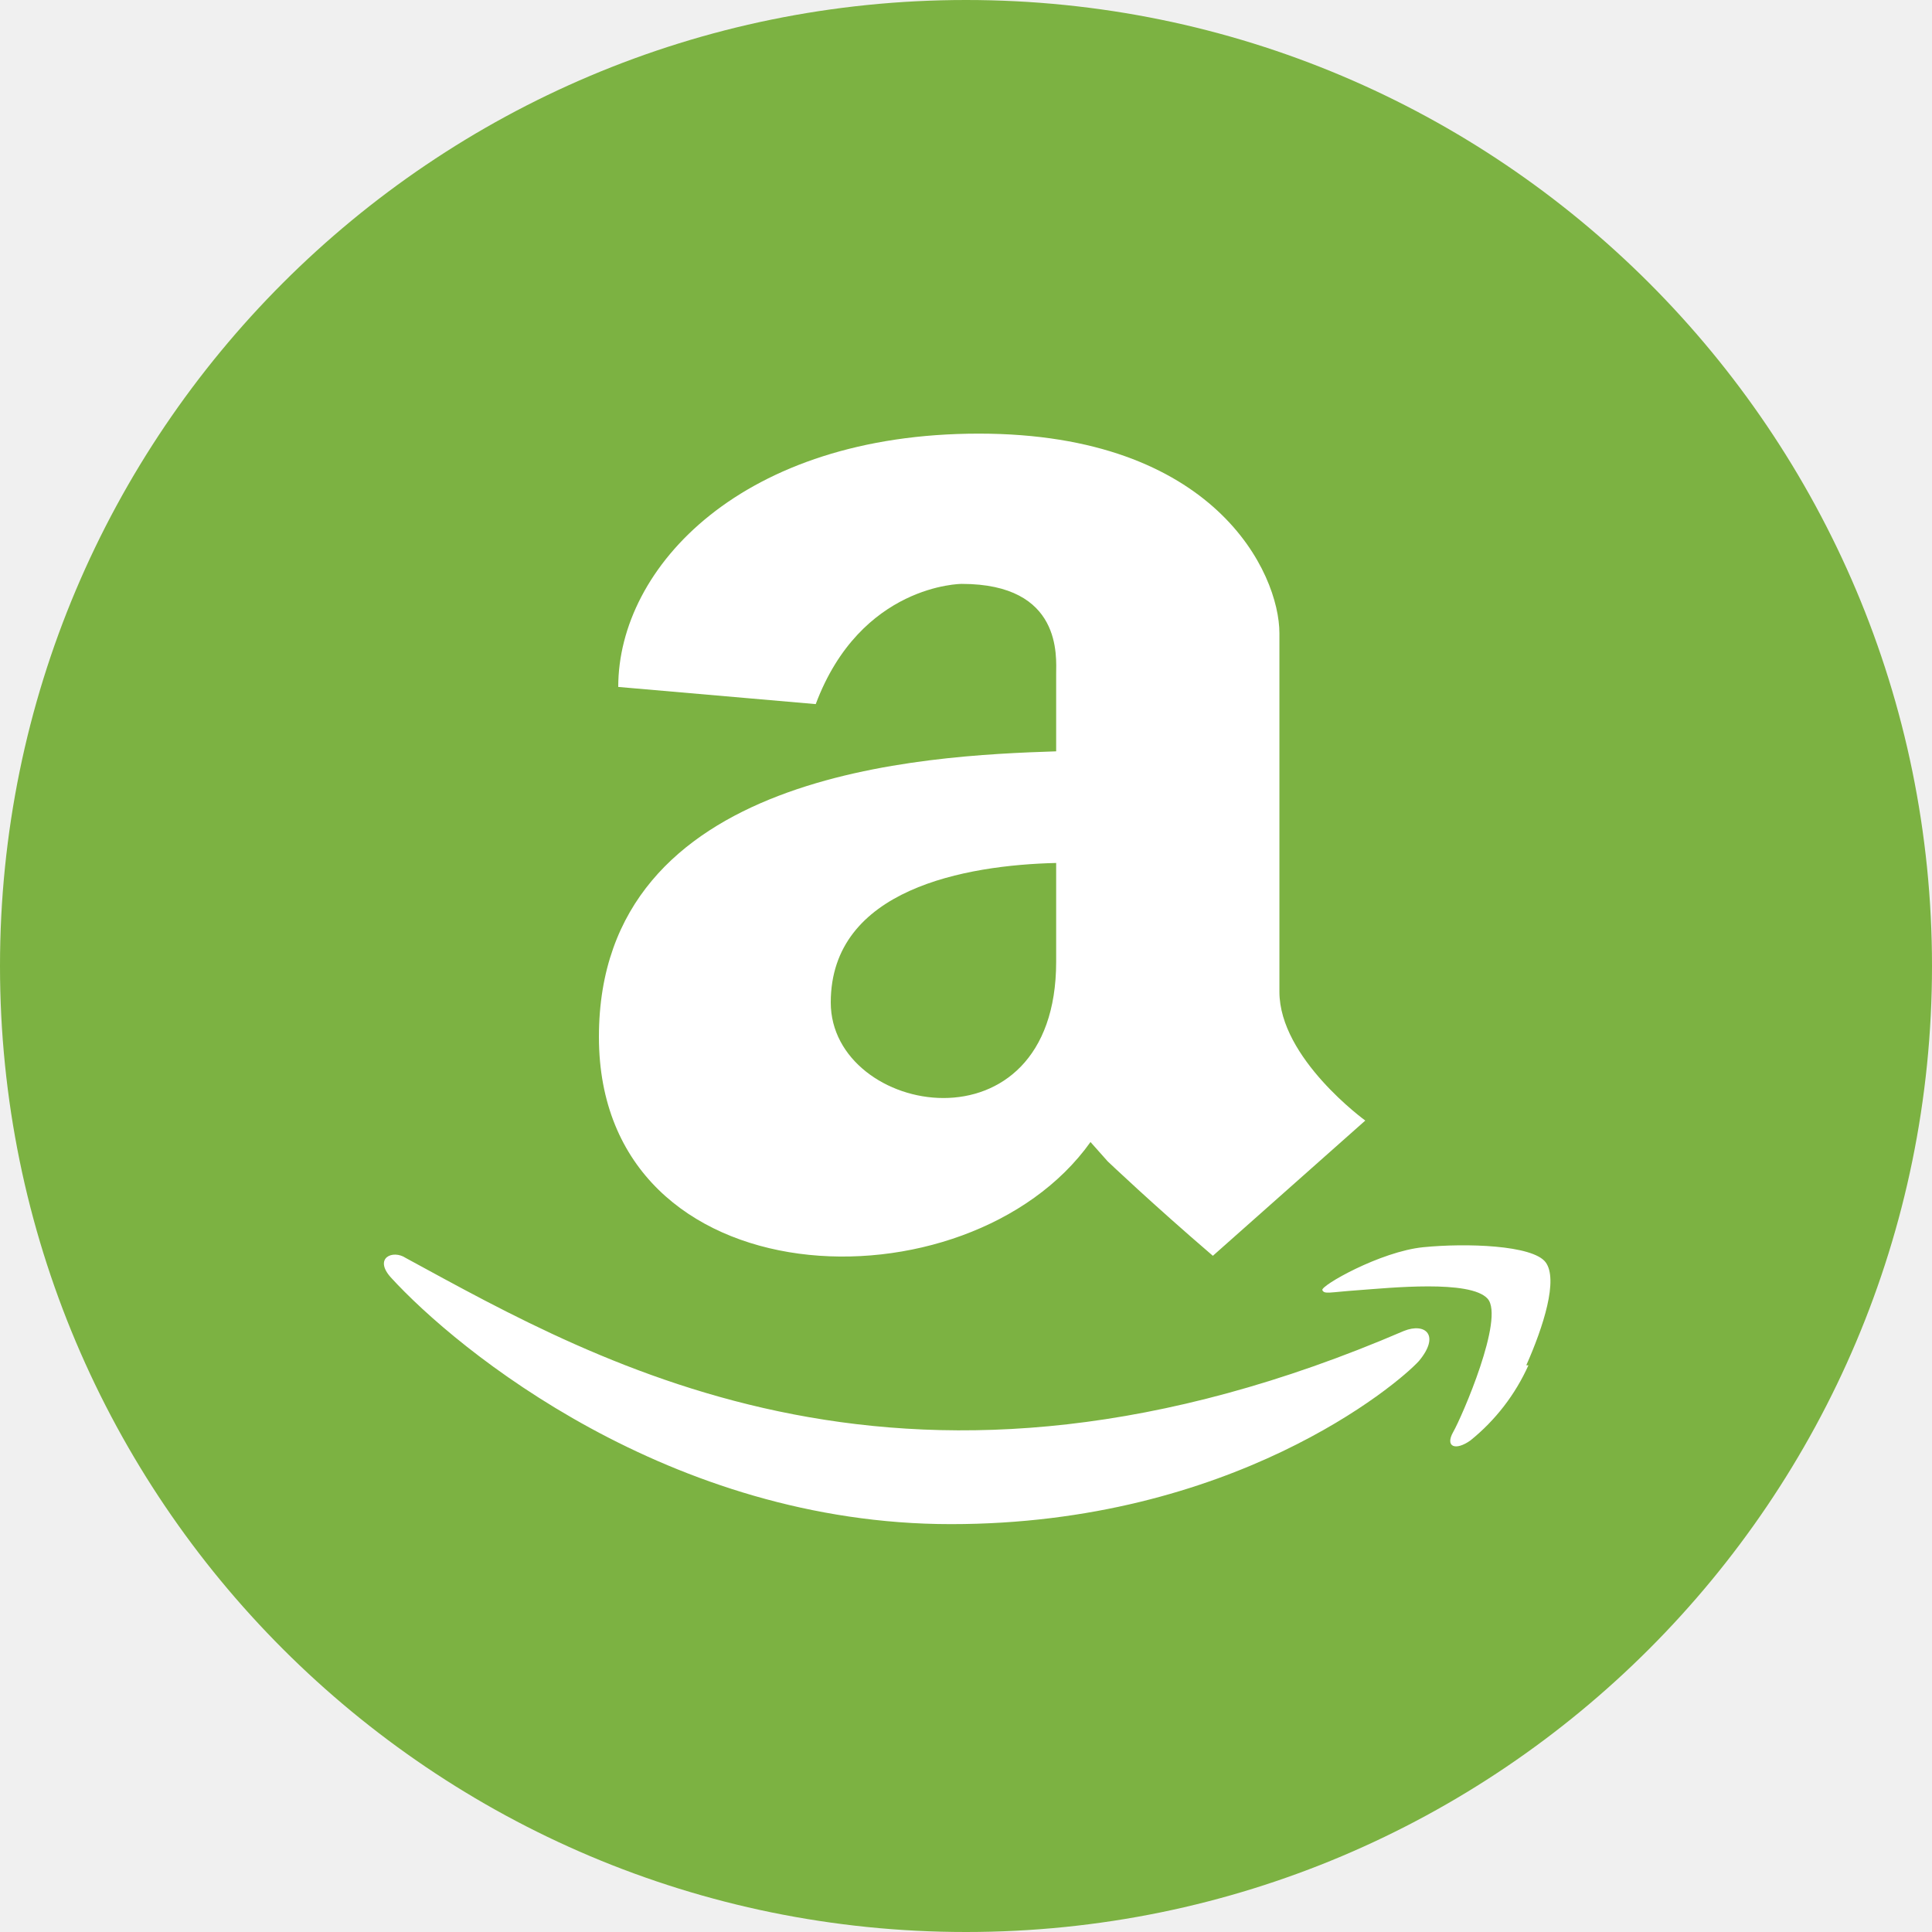
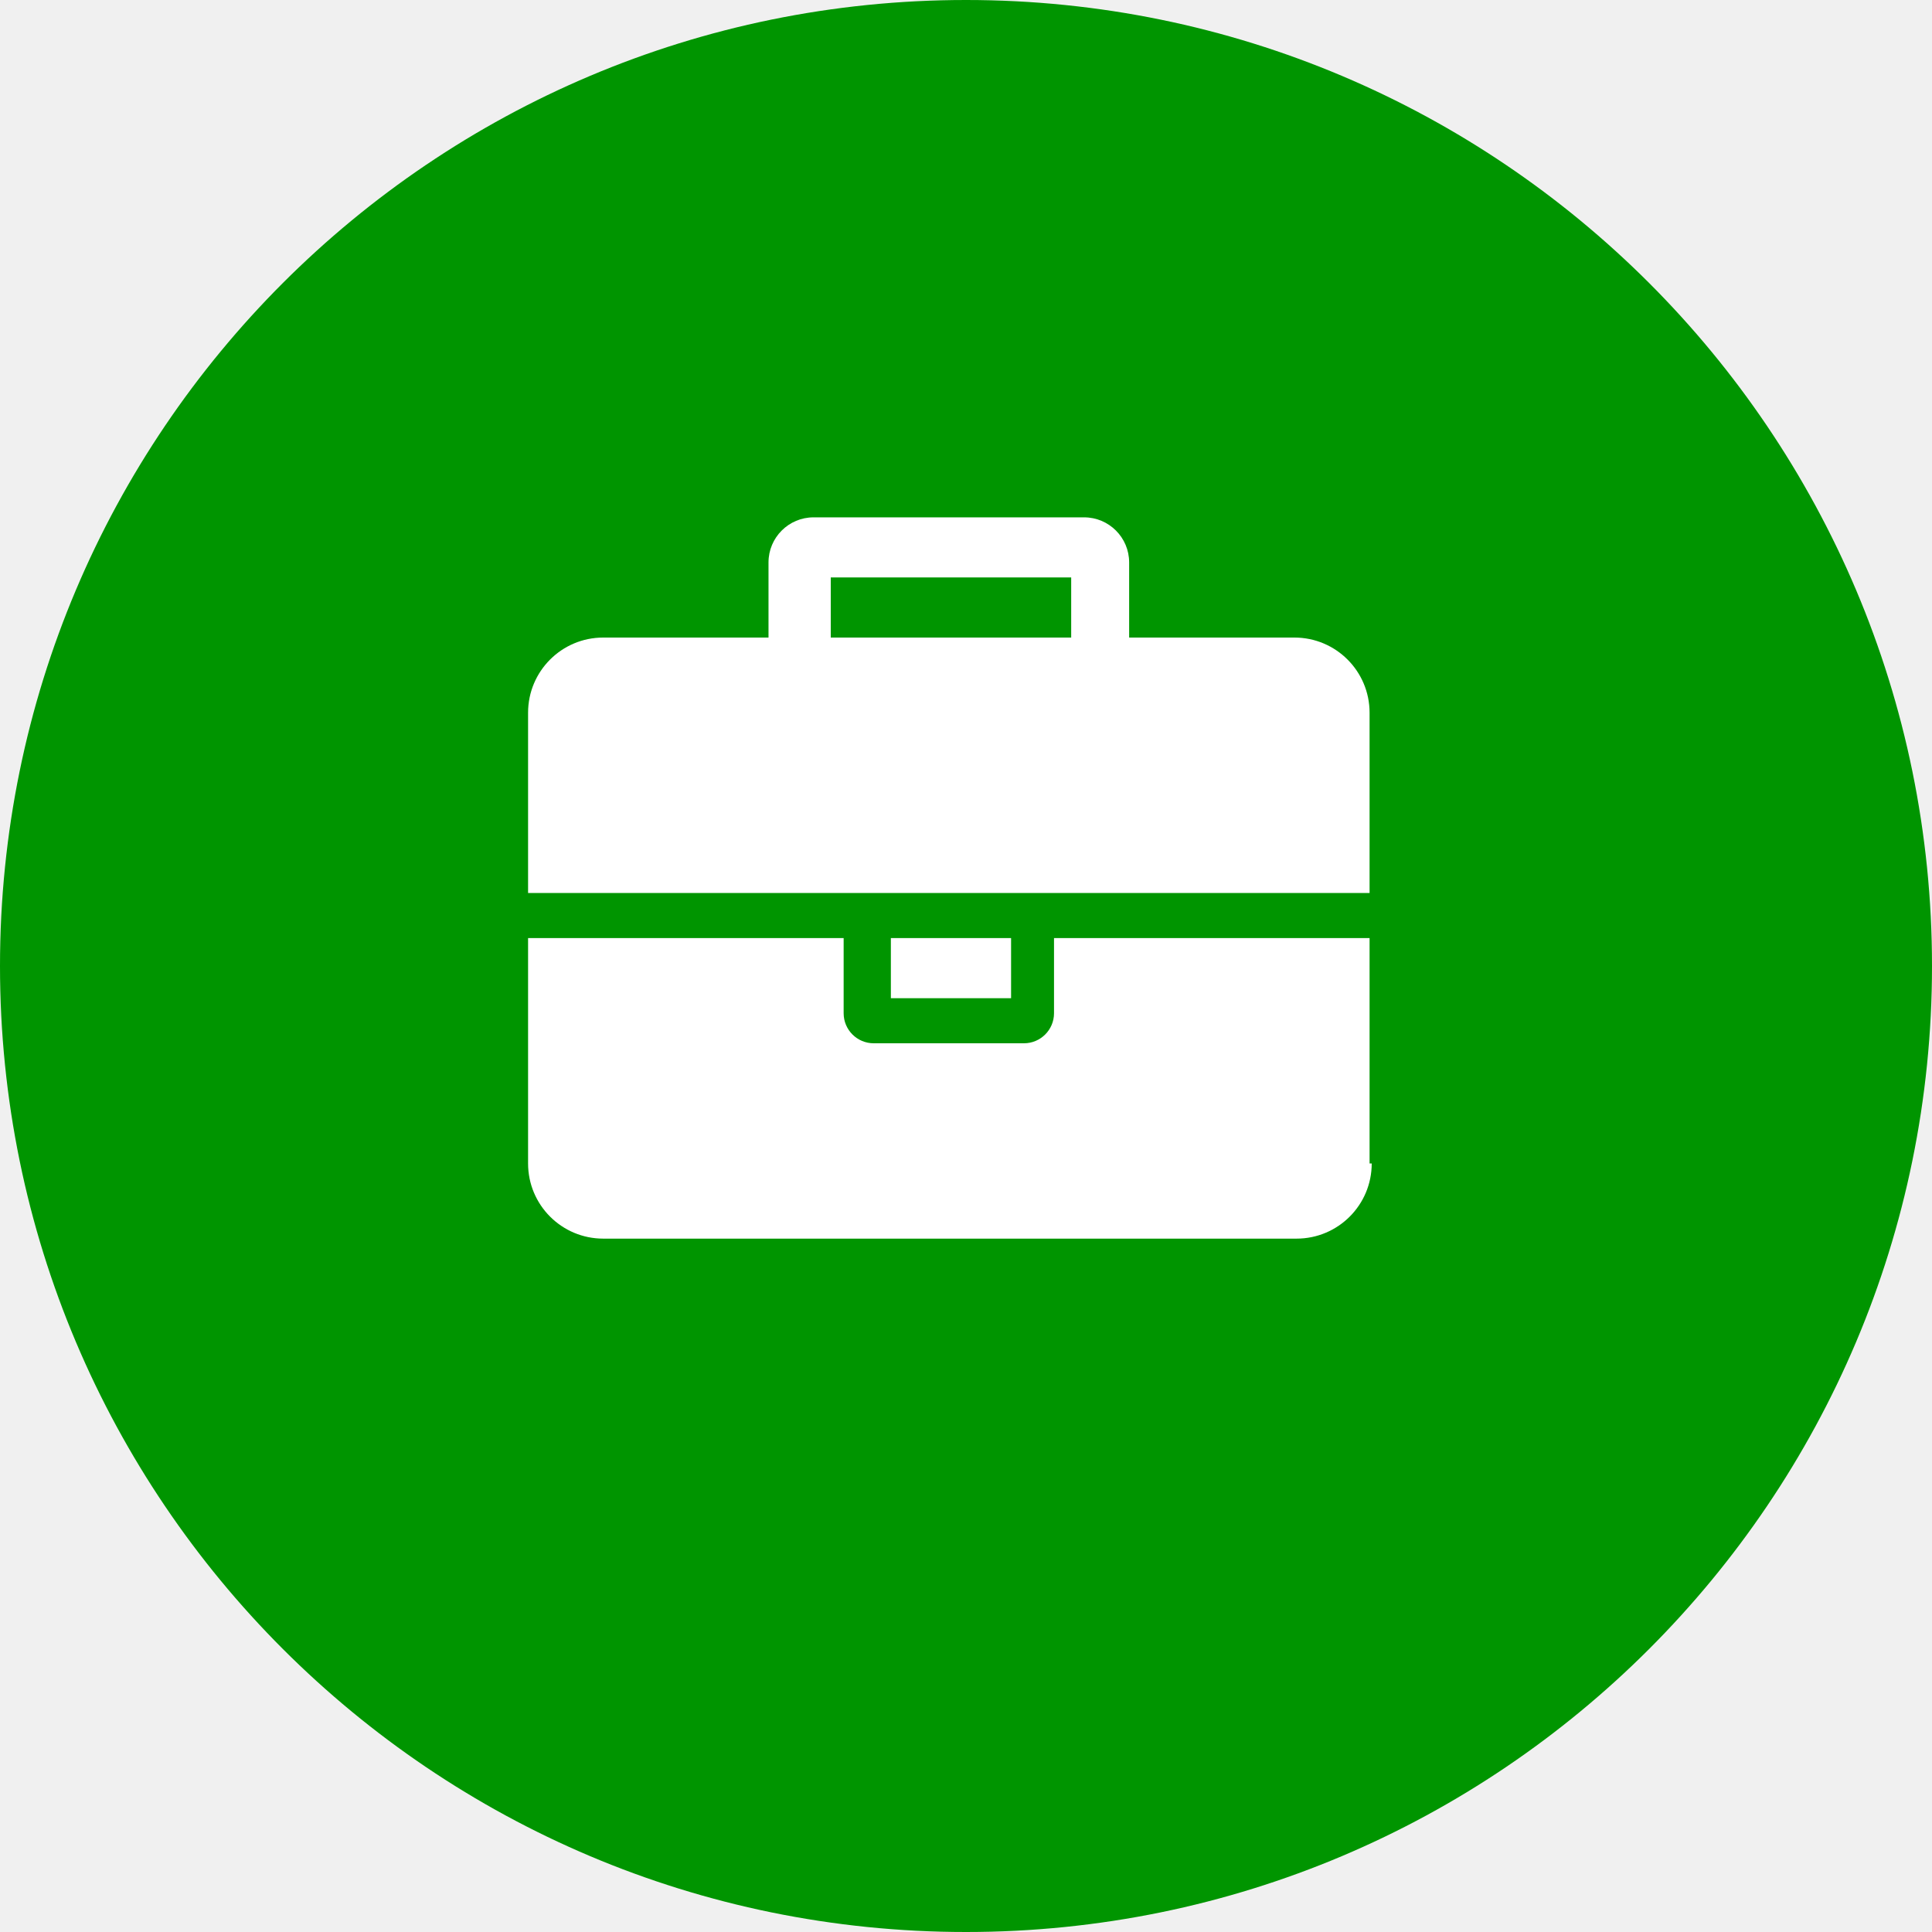
- <svg xmlns="http://www.w3.org/2000/svg" viewBox="0 0 90 90">
+ <svg xmlns="http://www.w3.org/2000/svg" id="Pagina_inicia_Movil" data-name="Pagina inicia Movil" viewBox="0 0 90 90">
  <defs>
-     <style>.cls-1{fill:#7cb242;}.cls-2{fill:#fff;}</style>
+     <style>.cls-1{fill:#009500;}.cls-2{fill:#fff;}</style>
  </defs>
-   <g id="Capa_2" data-name="Capa 2">
-     <g id="Pagina_Inicial_Movil" data-name="Pagina Inicial Movil">
-       <g id="_fa-amazon" data-name=" fa-amazon">
-         <circle class="cls-1" cx="45" cy="45" r="45" />
-         <g id="_fa-angle-down" data-name=" fa-angle-down">
-           <path class="cls-2" d="M66.1,63.4c-1,1.1-8.7,7.6-21.8,7.6S21.3,62.9,18.2,59.5c-.8-.9.1-1.3.7-.9,9.2,5,23.5,13.3,46.5,3.4C66.4,61.6,67.1,62.2,66.1,63.4ZM63.6,52.2l-7.1,6.3c-2.8-2.4-4.9-4.4-4.9-4.4l-.8-.9c-5.7,8-22.9,7.5-22.9-4.9S43.1,35.2,49.2,35V31.4c0-.8.3-4.2-4.4-4.2,0,0-4.7,0-6.8,5.6L28.8,32c0-5.6,5.8-11.8,16.8-11.8s14,6.5,14,9.3V46.2C59.6,49.3,63.6,52.2,63.6,52.2ZM49.2,44.8V40.2c-4.2.1-10.5,1.2-10.5,6.5S49.2,53.9,49.2,44.8Zm22,18.8a9.5,9.5,0,0,1-2.7,3.5c-.7.5-1.2.3-.8-.4s2.4-5.3,1.6-6.2-4.6-.5-6-.4-1.6.2-1.7,0,2.7-1.8,4.7-2,5.1-.1,5.7.7S71.9,61.8,71.1,63.6Z" />
-         </g>
-       </g>
+   <g id="fa-briefcase">
+     <circle class="cls-1" cx="45" cy="45" r="45" />
+     <g id="fa-angle-down">
+       <path class="cls-2" d="M1088.9,1464h-39.3v-8.4a3.5,3.5,0,0,1,3.5-3.5h7.7v-3.5a2.1,2.1,0,0,1,2.1-2.1h12.6a2.1,2.1,0,0,1,2.1,2.1v3.5h7.7a3.5,3.5,0,0,1,3.5,3.5v8.4Zm0,12.6a3.5,3.5,0,0,1-3.5,3.5h-32.3a3.5,3.5,0,0,1-3.5-3.5v-10.5h14.7v3.5a1.4,1.4,0,0,0,1.4,1.4h7a1.4,1.4,0,0,0,1.4-1.4v-3.5h14.7v10.5Zm-14-24.5v-2.8h-11.2v2.8h11.2Zm-2.8,16.8h-5.6v-2.8h5.6v2.8Z" transform="translate(-1025 -1422.4)" />
    </g>
  </g>
</svg>
